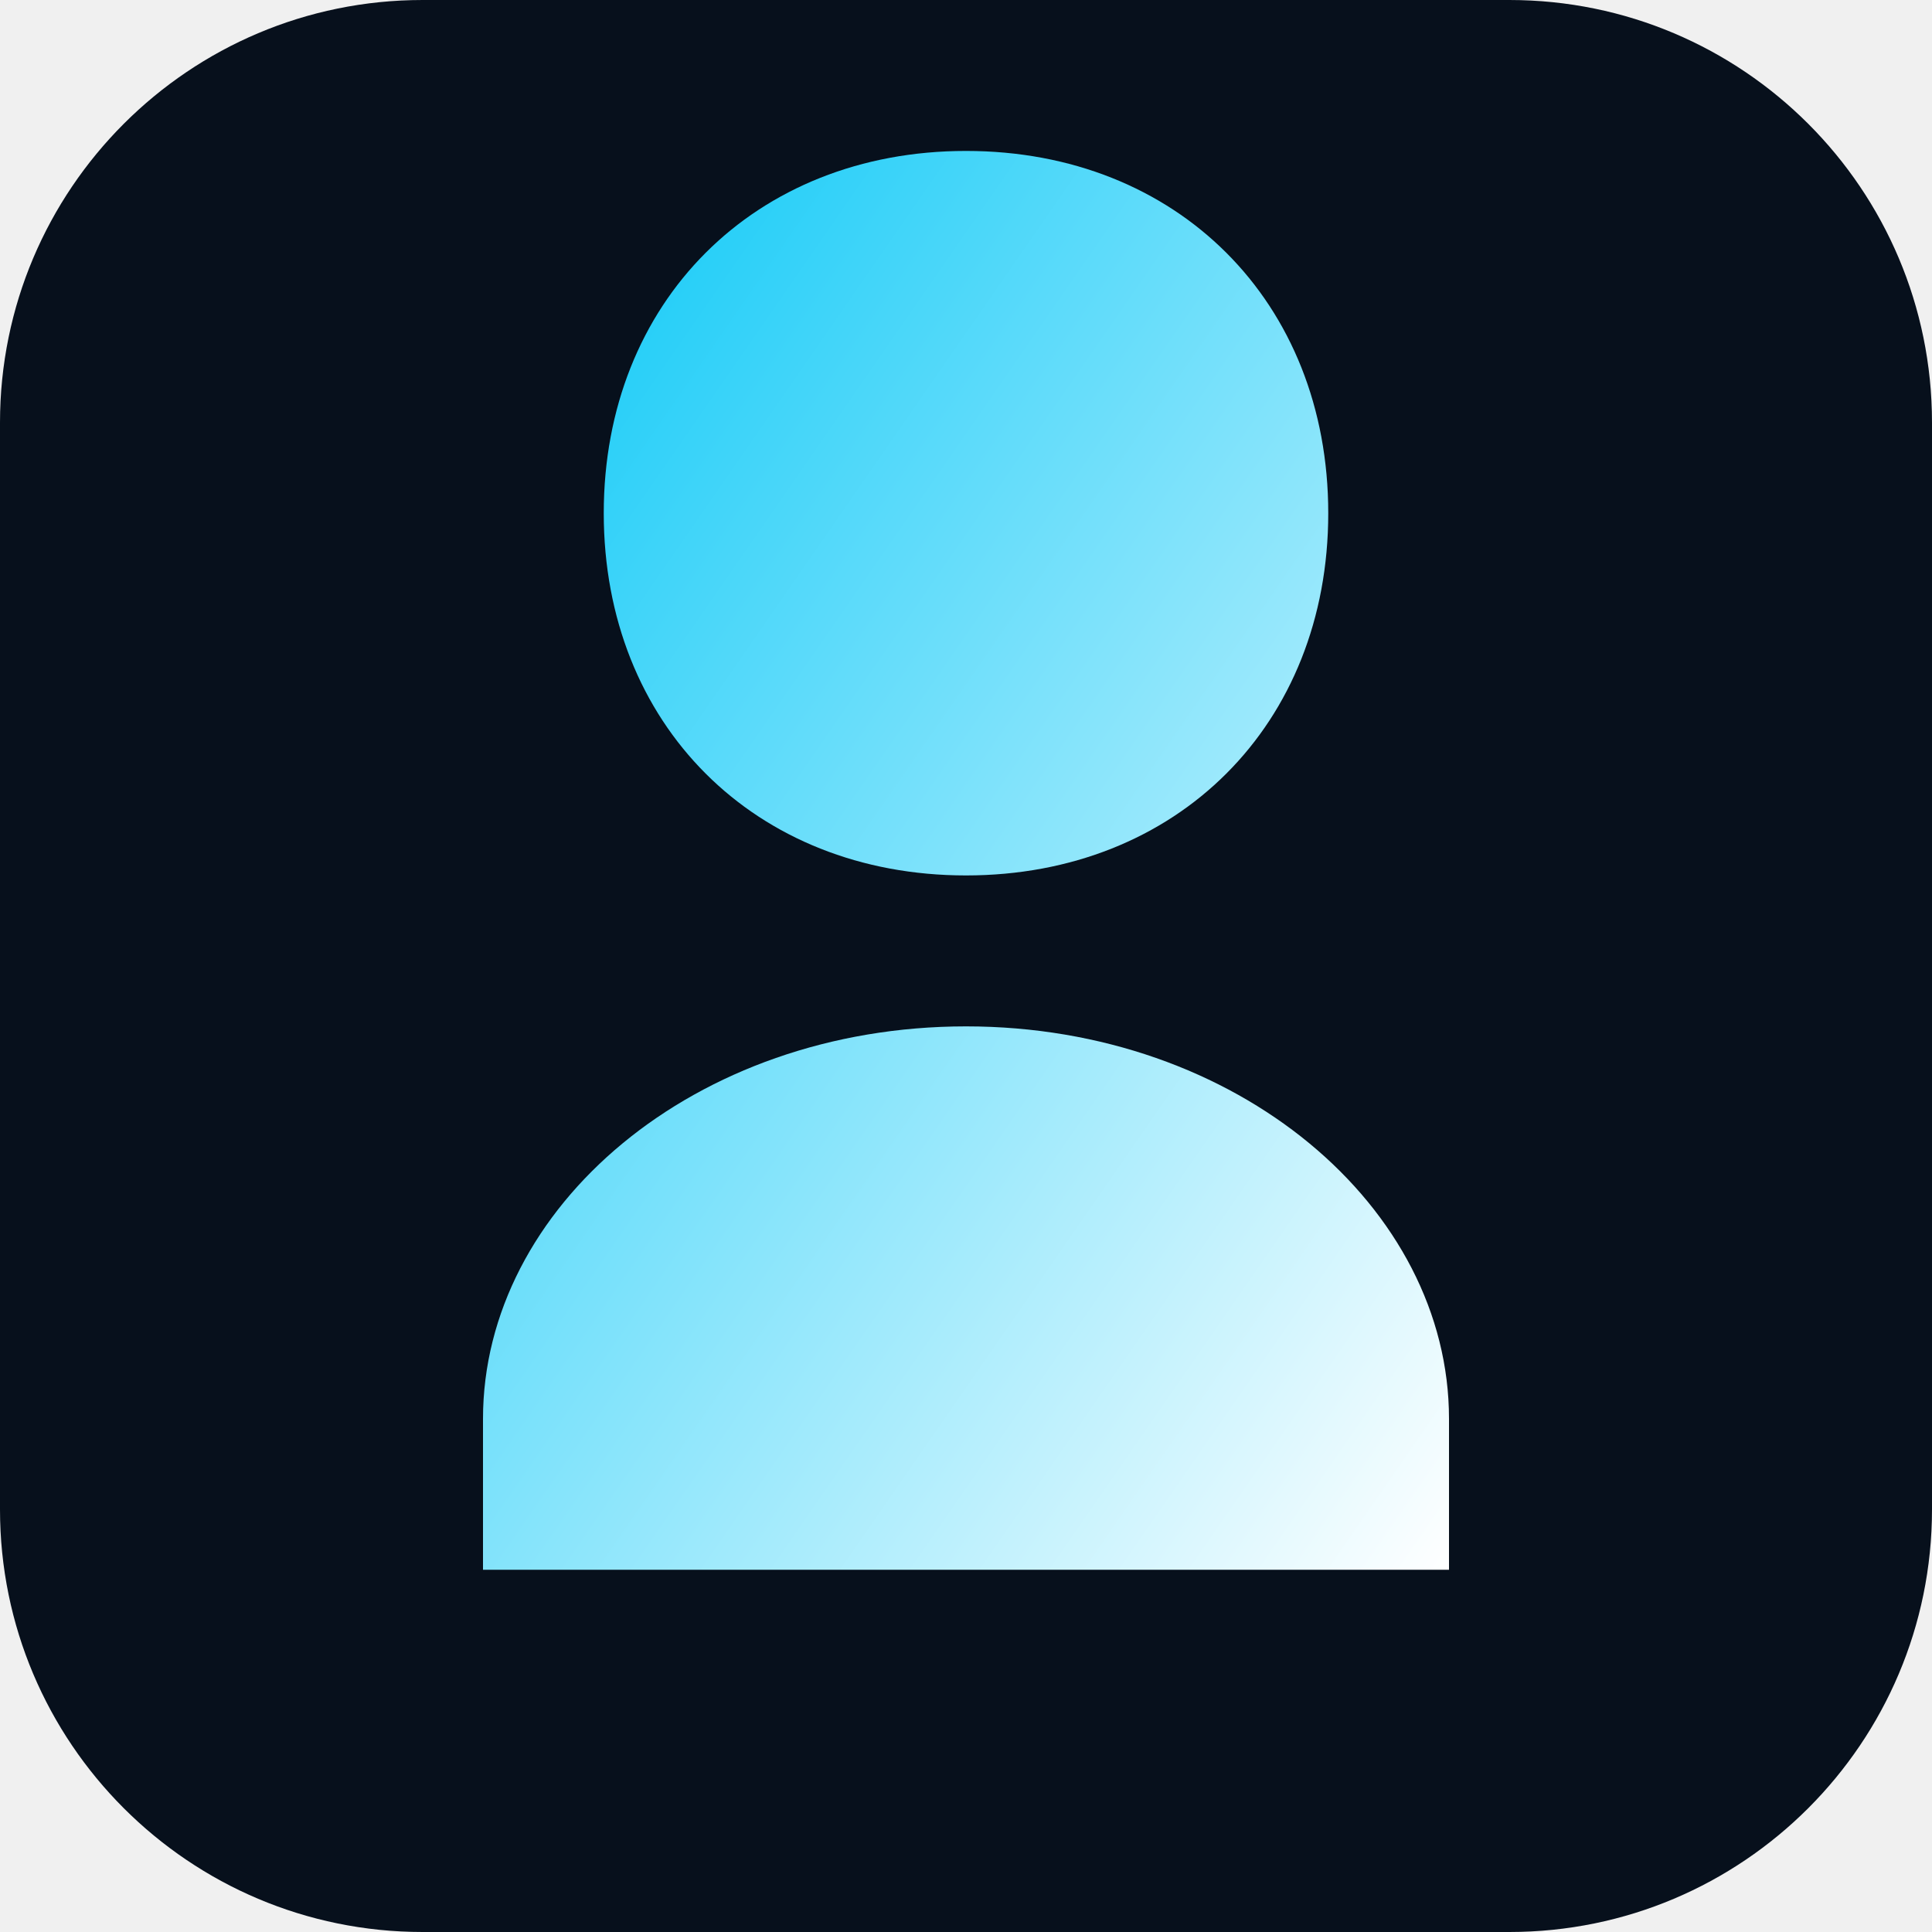
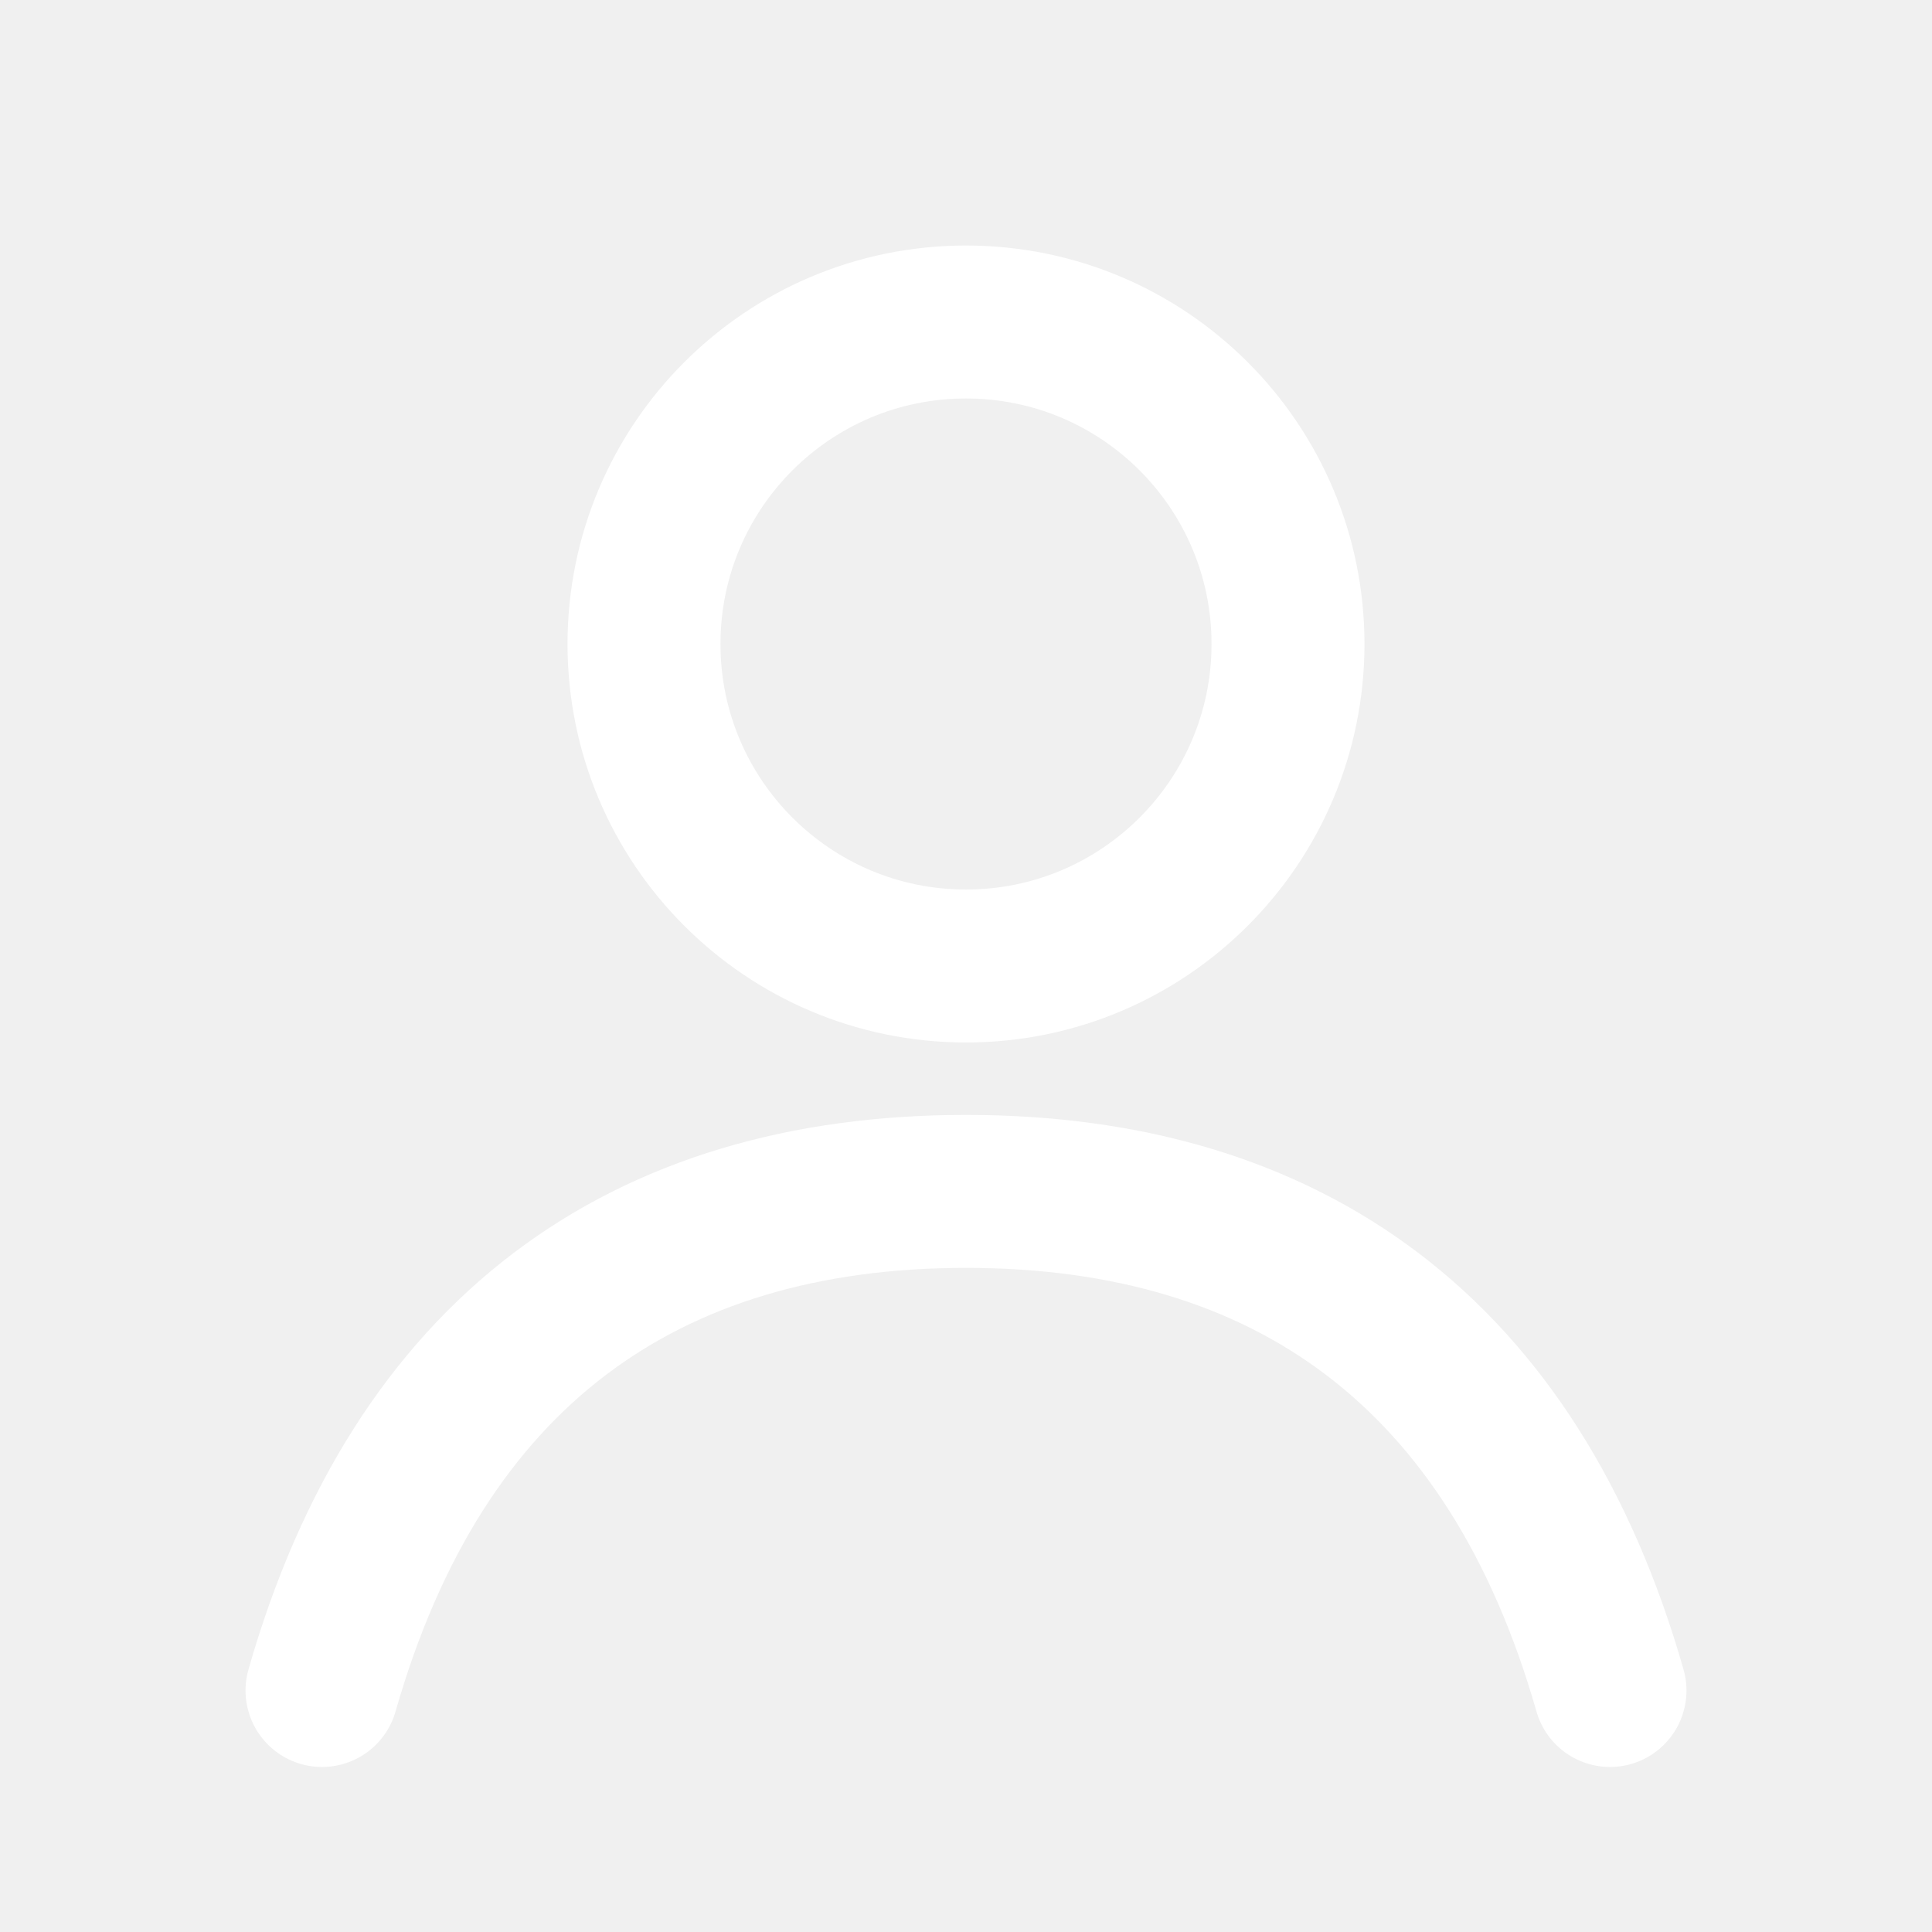
- <svg xmlns="http://www.w3.org/2000/svg" viewBox="0 0 64 64">
-   <defs>
-     <linearGradient id="g" x1="0" y1="0" x2="1" y2="1">
-       <stop offset="0" stop-color="#04c7f7" />
-       <stop offset="1" stop-color="#ffffff" />
-     </linearGradient>
-   </defs>
-   <rect width="64" height="64" rx="14" fill="#07101c" />
-   <g fill="url(#g)">
-     <path d="M32 34c9 0 16 6 16 13v5H16v-5c0-7 7-13 16-13zm0-5c-7 0-12-5-12-12S25 5 32 5s12 5 12 12-5 12-12 12z" />
-   </g>
+ <svg xmlns="http://www.w3.org/2000/svg" width="64" height="64" viewBox="0 0 24 24" fill="none" stroke="#ffffff" stroke-width="1.9" stroke-linecap="round" stroke-linejoin="round">
+   <path d="M12 12a4 4 0 1 0 0-8 4 4 0 0 0 0 8z" />
+   <path d="M4 21c1.2-4.2 4-6.2 8-6.2s6.8 2 8 6.2" />
</svg>
